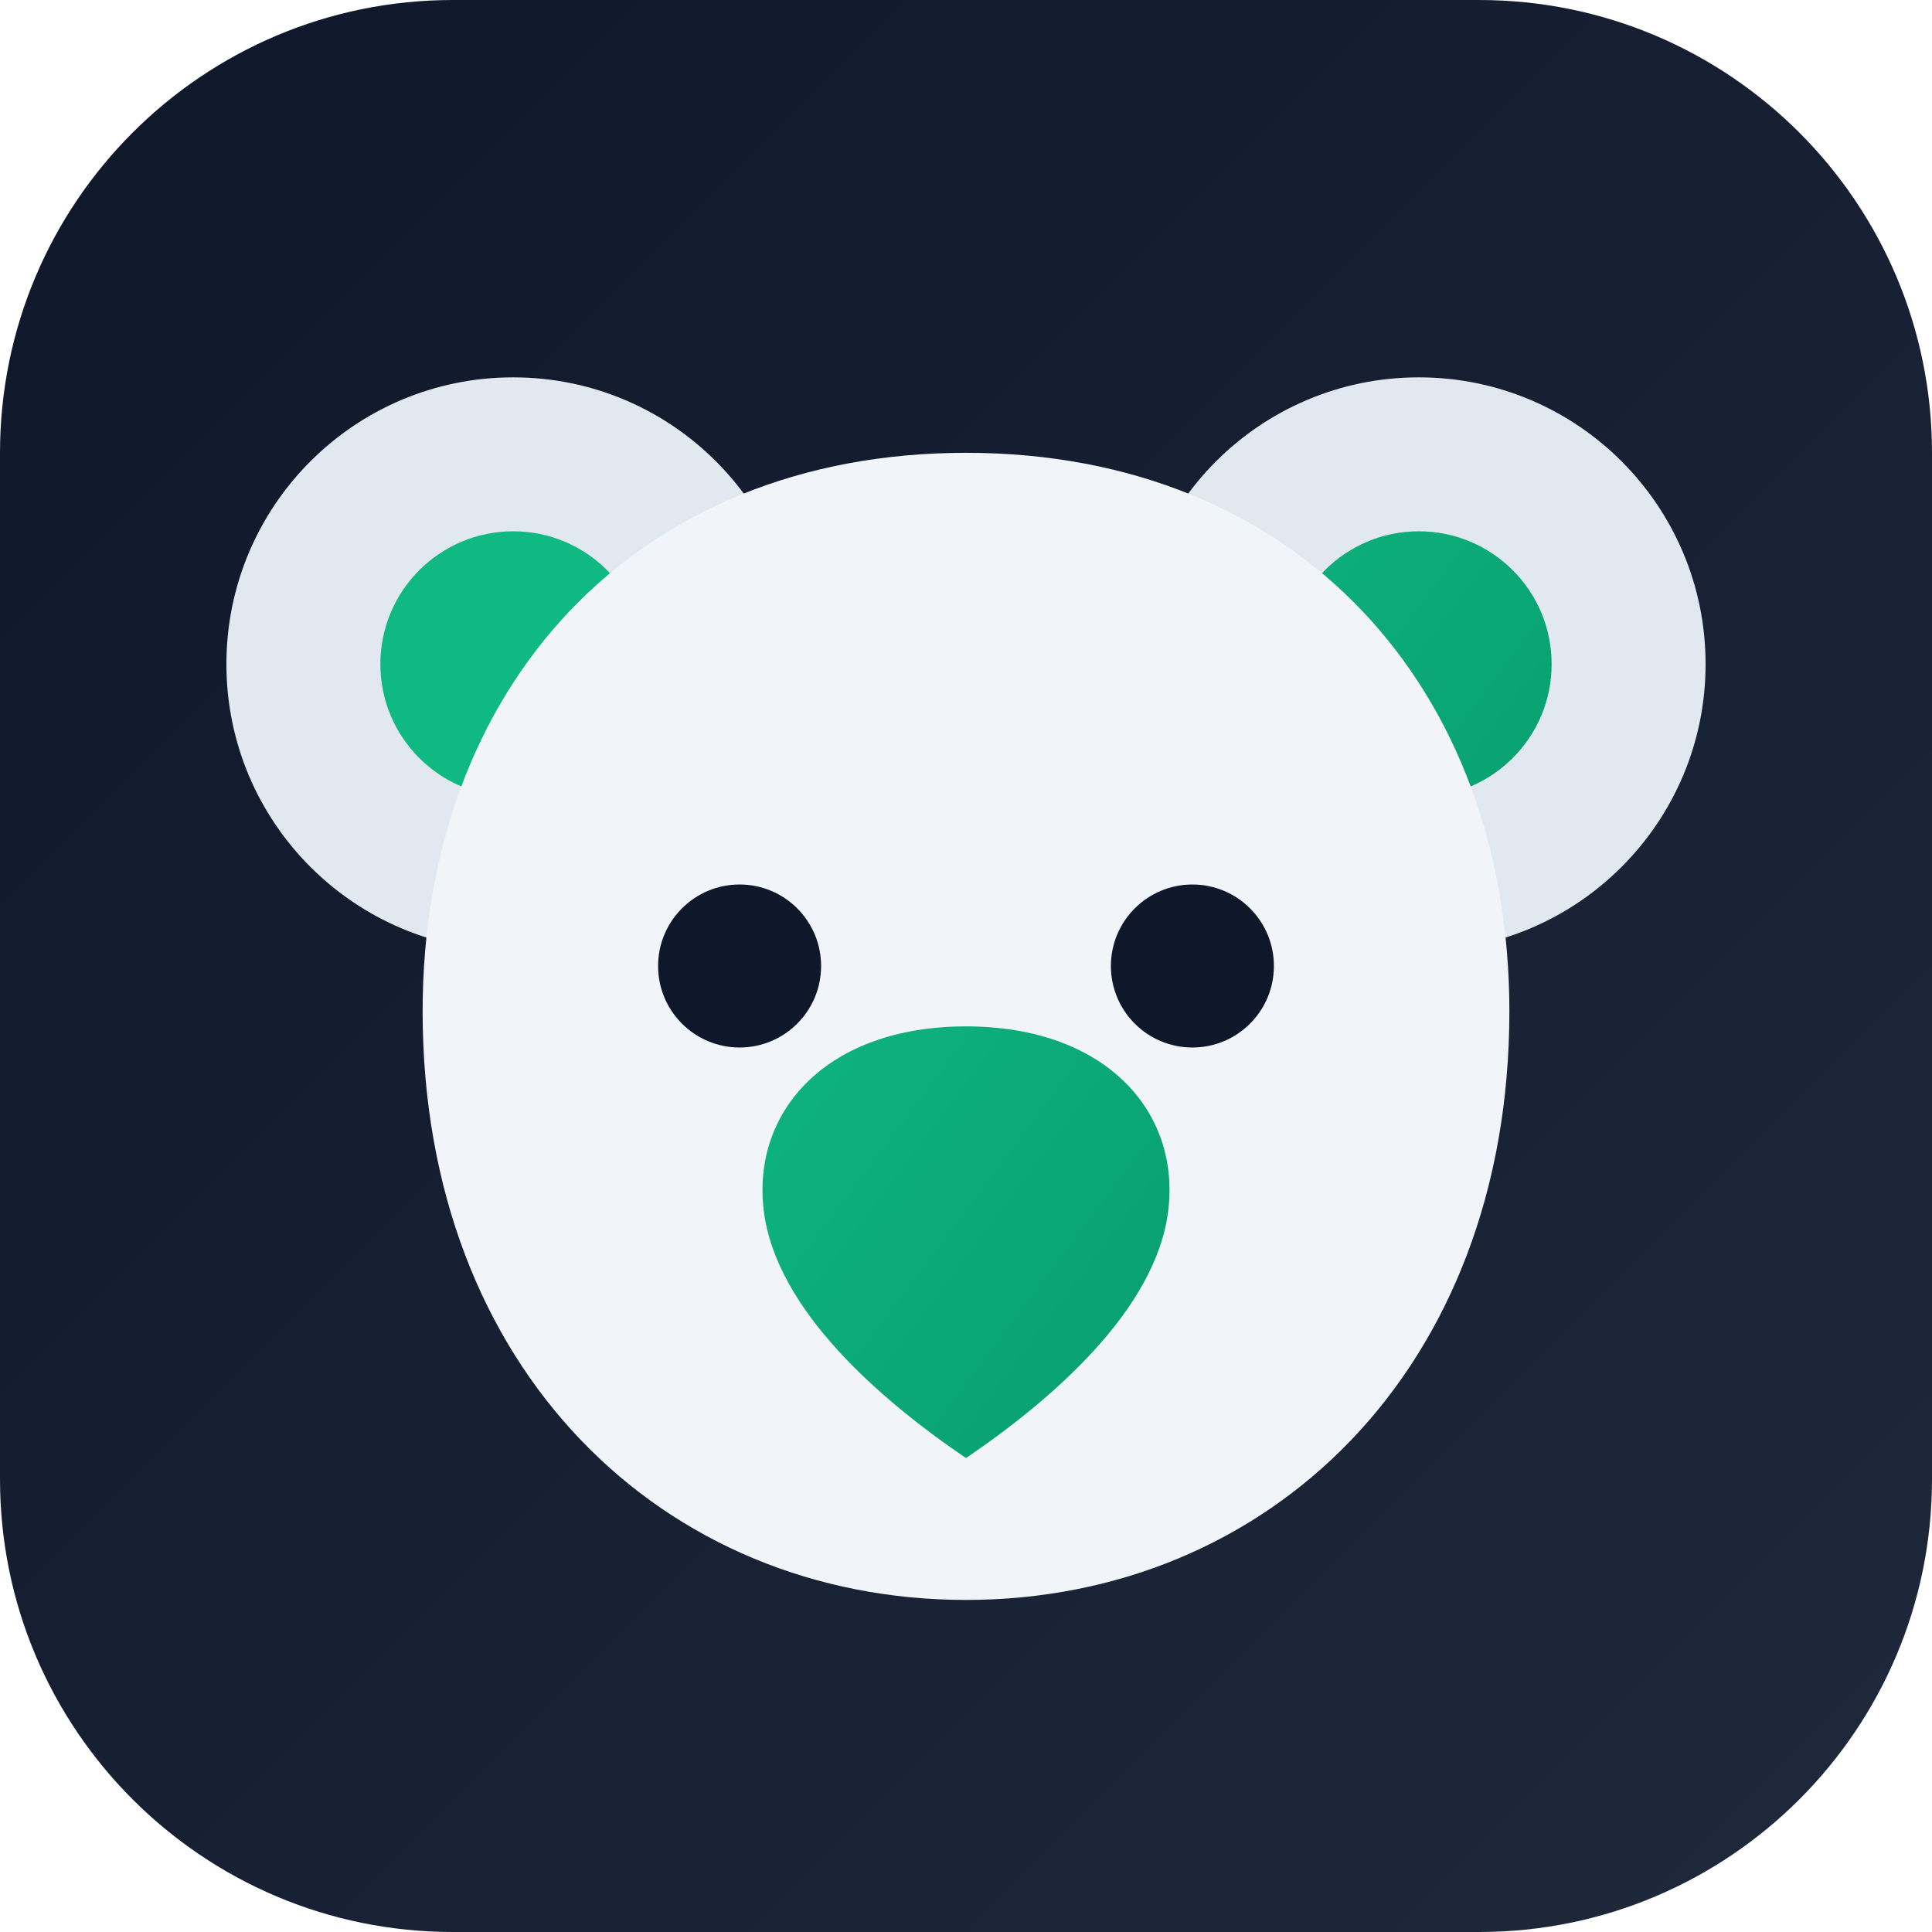
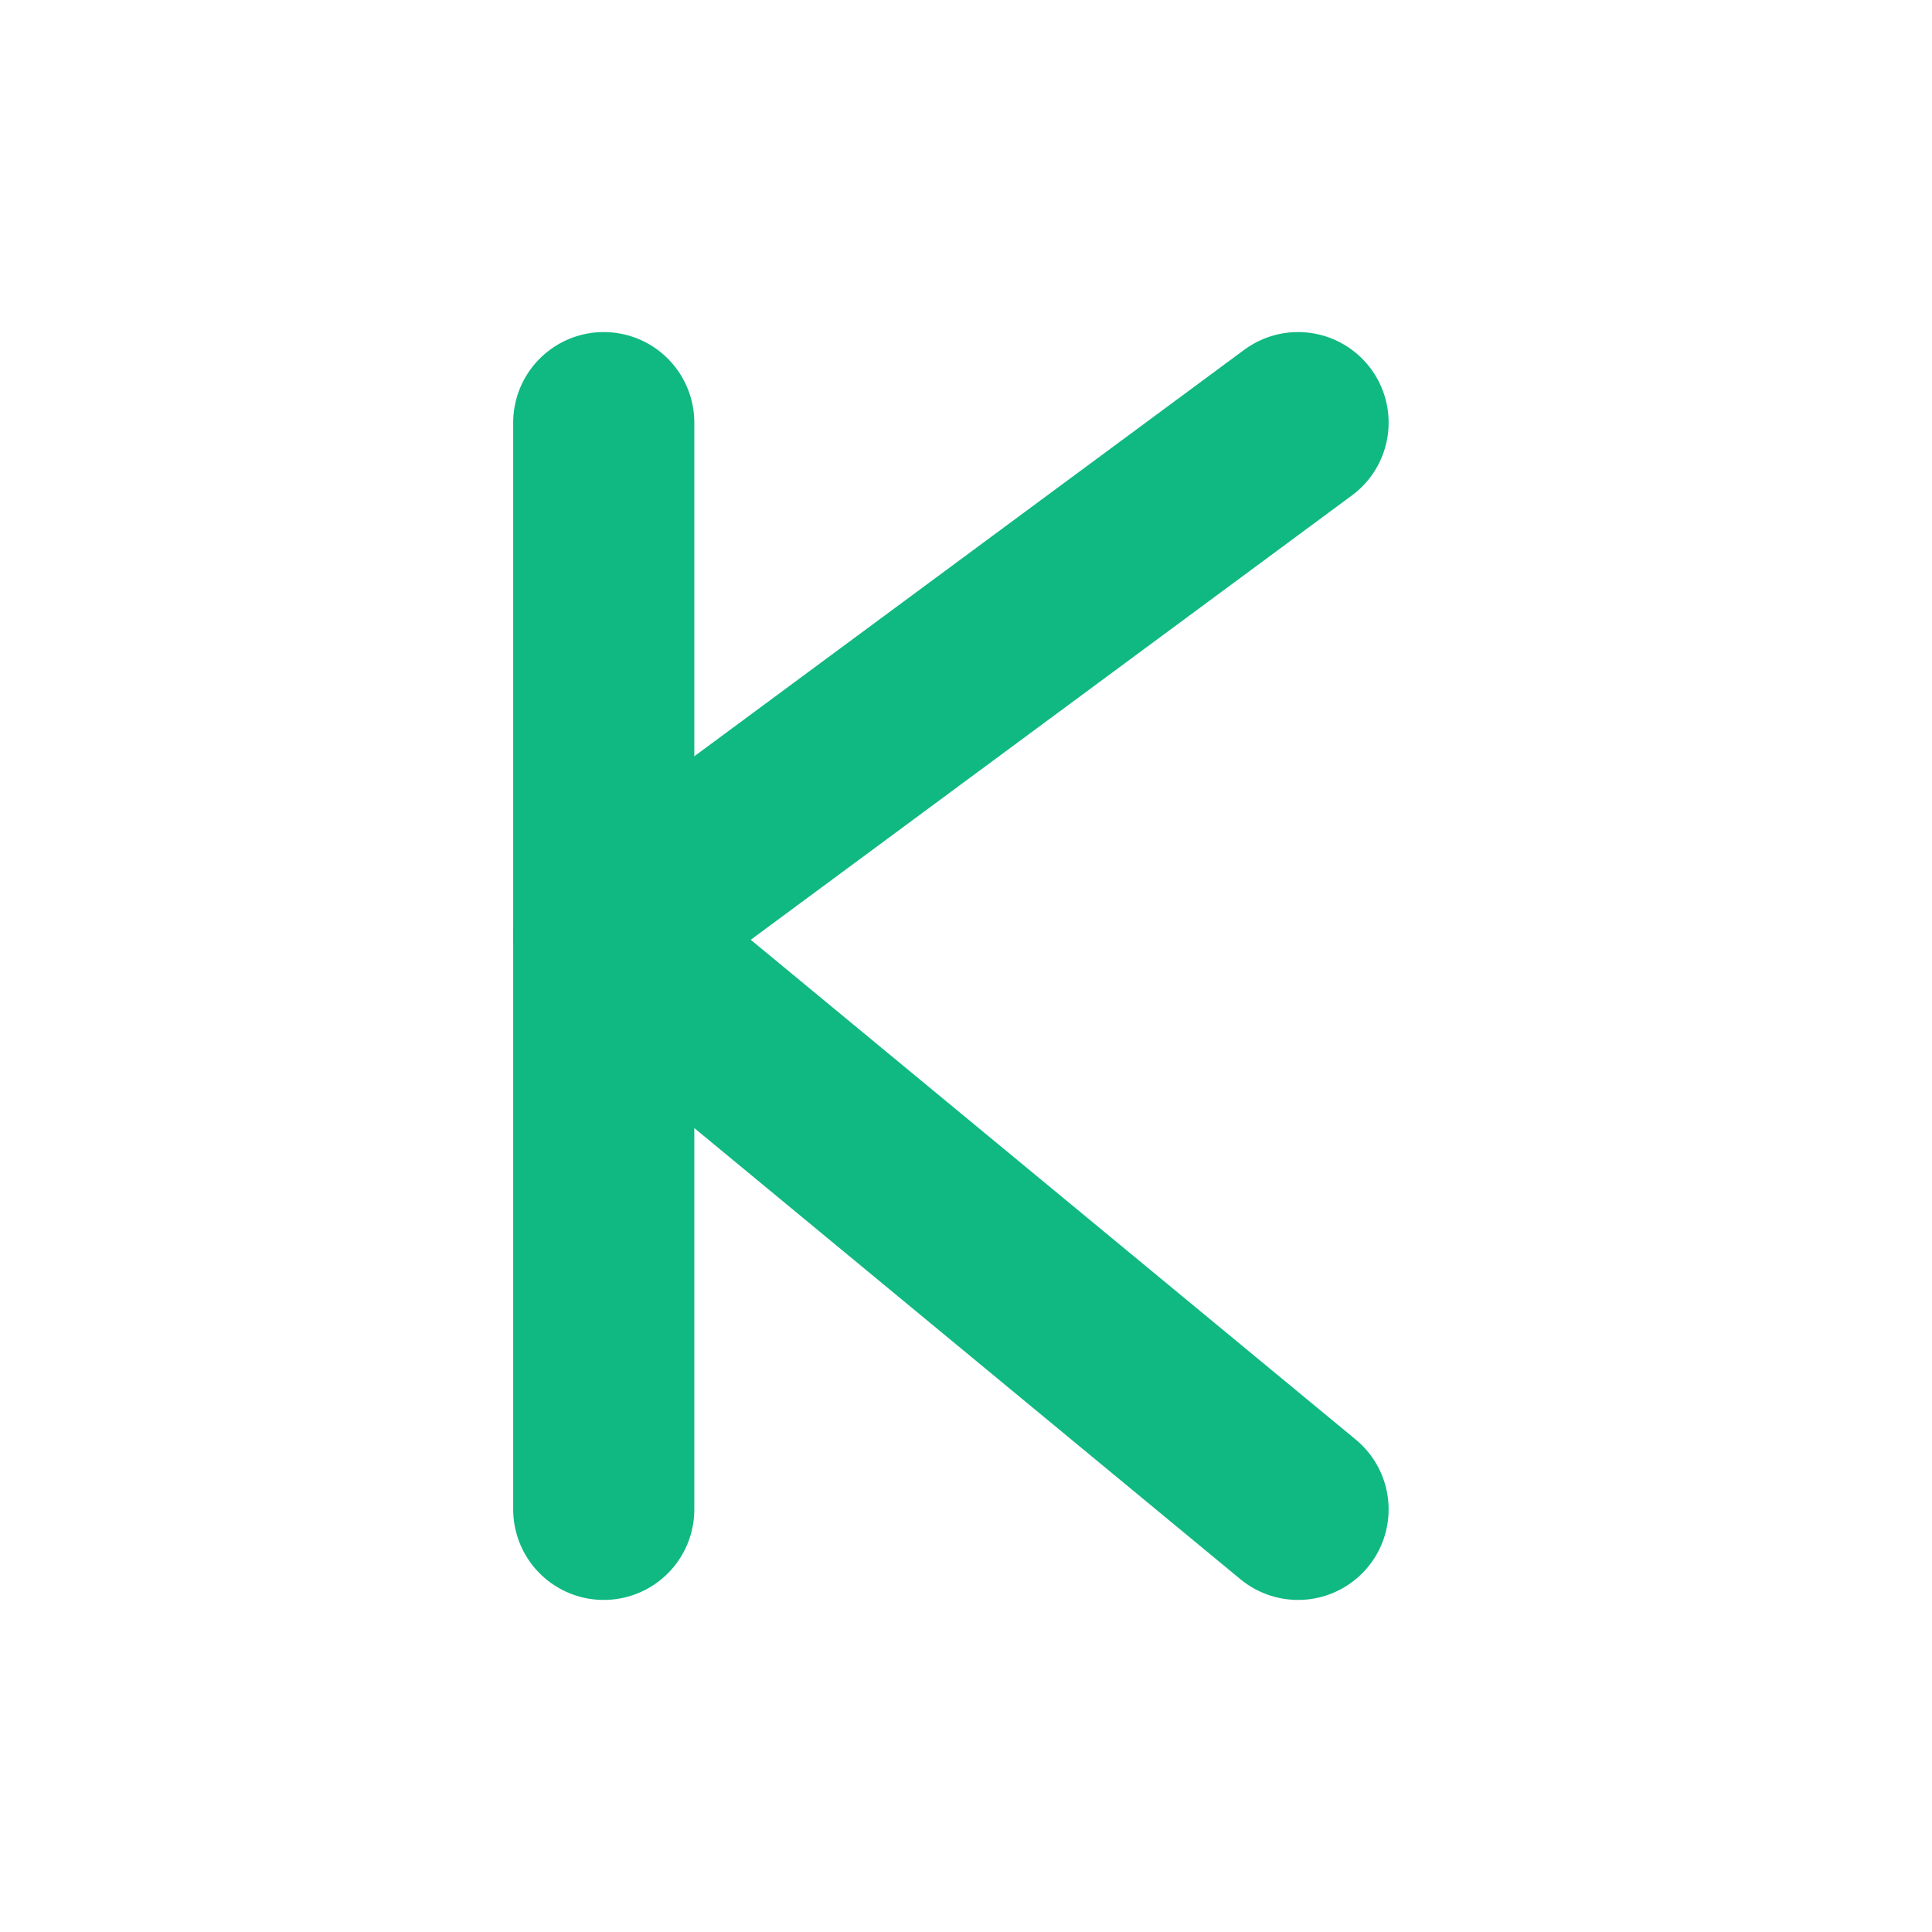
- <svg xmlns="http://www.w3.org/2000/svg" width="64" height="64" viewBox="0 0 64 64" fill="none" role="img" aria-label="Koala Statements">
-   <defs>
-     <linearGradient id="kl-tile" x1="0" y1="0" x2="64" y2="64" gradientUnits="userSpaceOnUse">
-       <stop stop-color="#0F172A" />
-       <stop offset="1" stop-color="#1E293B" />
-     </linearGradient>
-     <linearGradient id="kl-accent" x1="20" y1="34" x2="44" y2="52" gradientUnits="userSpaceOnUse">
-       <stop stop-color="#10B981" />
-       <stop offset="1" stop-color="#059669" />
-     </linearGradient>
-   </defs>
-   <rect width="64" height="64" rx="15" fill="url(#kl-tile)" />
-   <circle cx="17" cy="22" r="9.5" fill="#E2E8F0" />
-   <circle cx="47" cy="22" r="9.5" fill="#E2E8F0" />
-   <circle cx="17" cy="22" r="4.4" fill="url(#kl-accent)" />
-   <circle cx="47" cy="22" r="4.4" fill="url(#kl-accent)" />
-   <path d="M32 15c11 0 18 7.8 18 18.5C50 45.4 42 53 32 53S14 45.4 14 33.5C14 22.8 21 15 32 15Z" fill="#F1F5F9" />
-   <circle cx="24.5" cy="32" r="2.7" fill="#0F172A" />
-   <circle cx="39.5" cy="32" r="2.7" fill="#0F172A" />
-   <path d="M32 34c4.6 0 7.1 2.8 6.7 6.1-.4 3.3-3.9 6.3-6.7 8.2-2.8-1.9-6.3-4.9-6.7-8.2C24.9 36.8 27.4 34 32 34Z" fill="url(#kl-accent)" />
+ <svg xmlns="http://www.w3.org/2000/svg" viewBox="0 0 64 64" fill="none" role="img" aria-label="Koala Statements">
+   <line x1="20" y1="14" x2="20" y2="50" stroke="#10B981" stroke-width="6" stroke-linecap="round" />
+   <line x1="20" y1="31" x2="43" y2="14" stroke="#10B981" stroke-width="6" stroke-linecap="round" />
+   <line x1="20" y1="31" x2="43" y2="50" stroke="#10B981" stroke-width="6" stroke-linecap="round" />
</svg>
